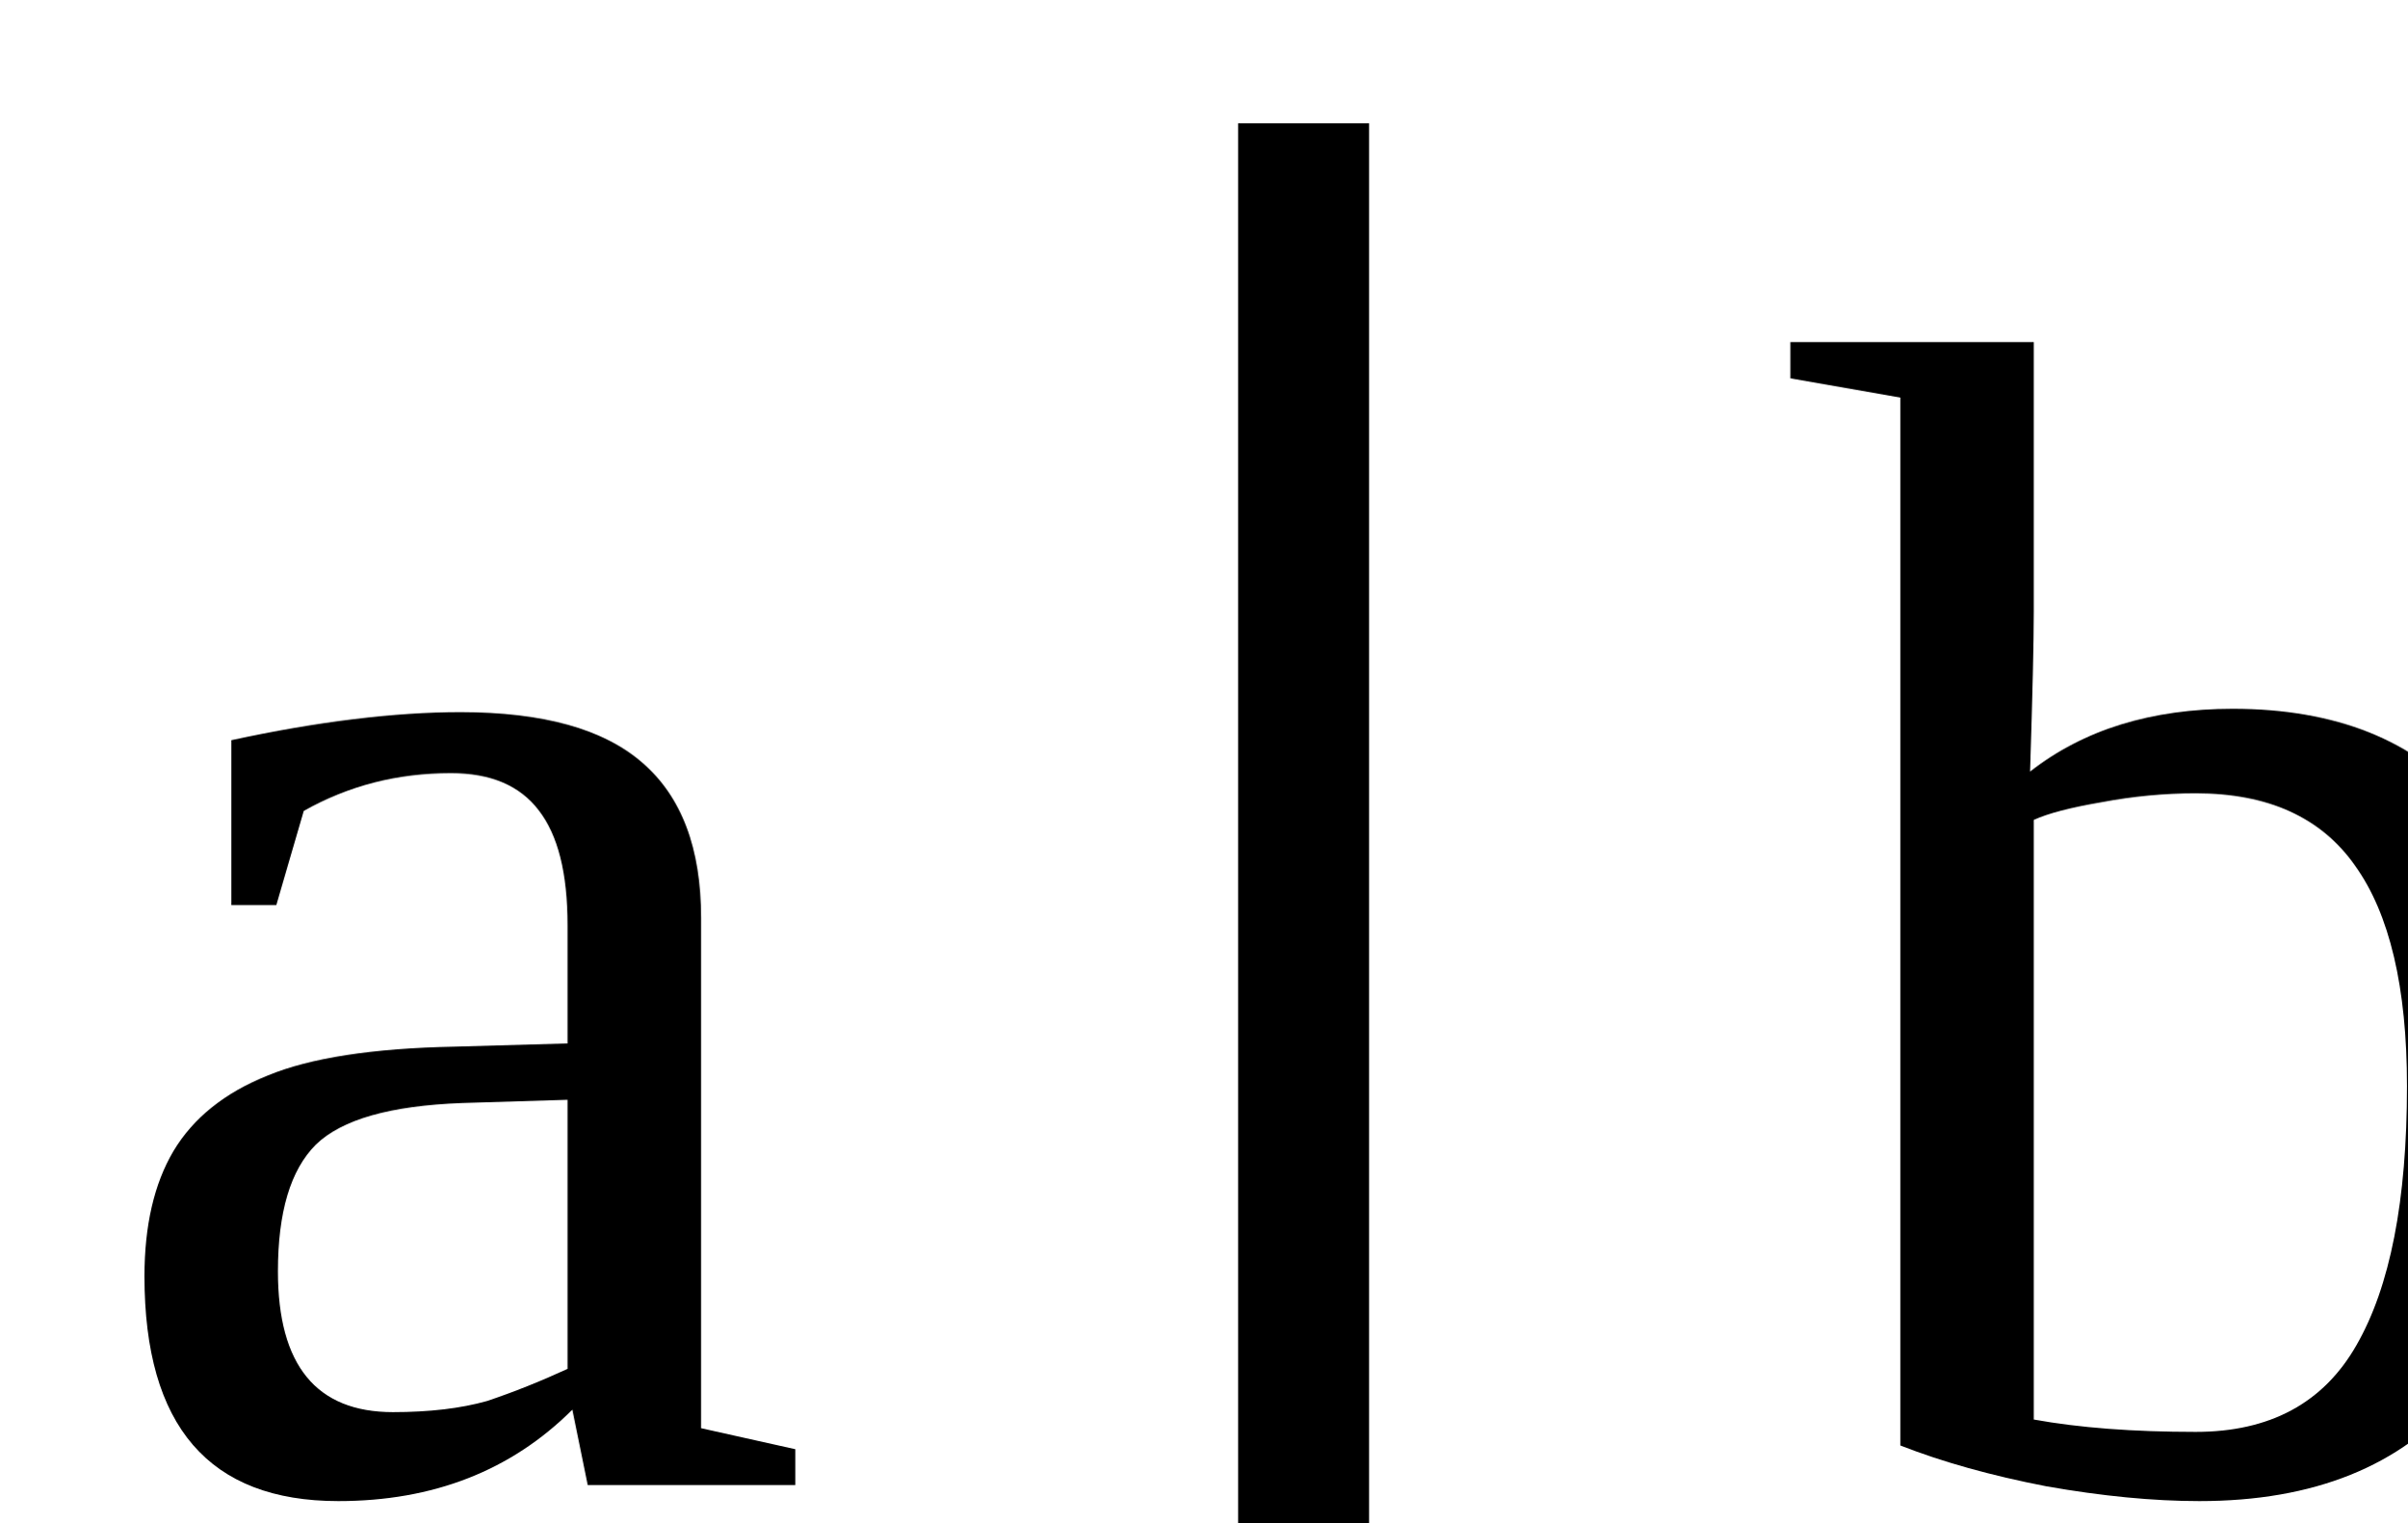
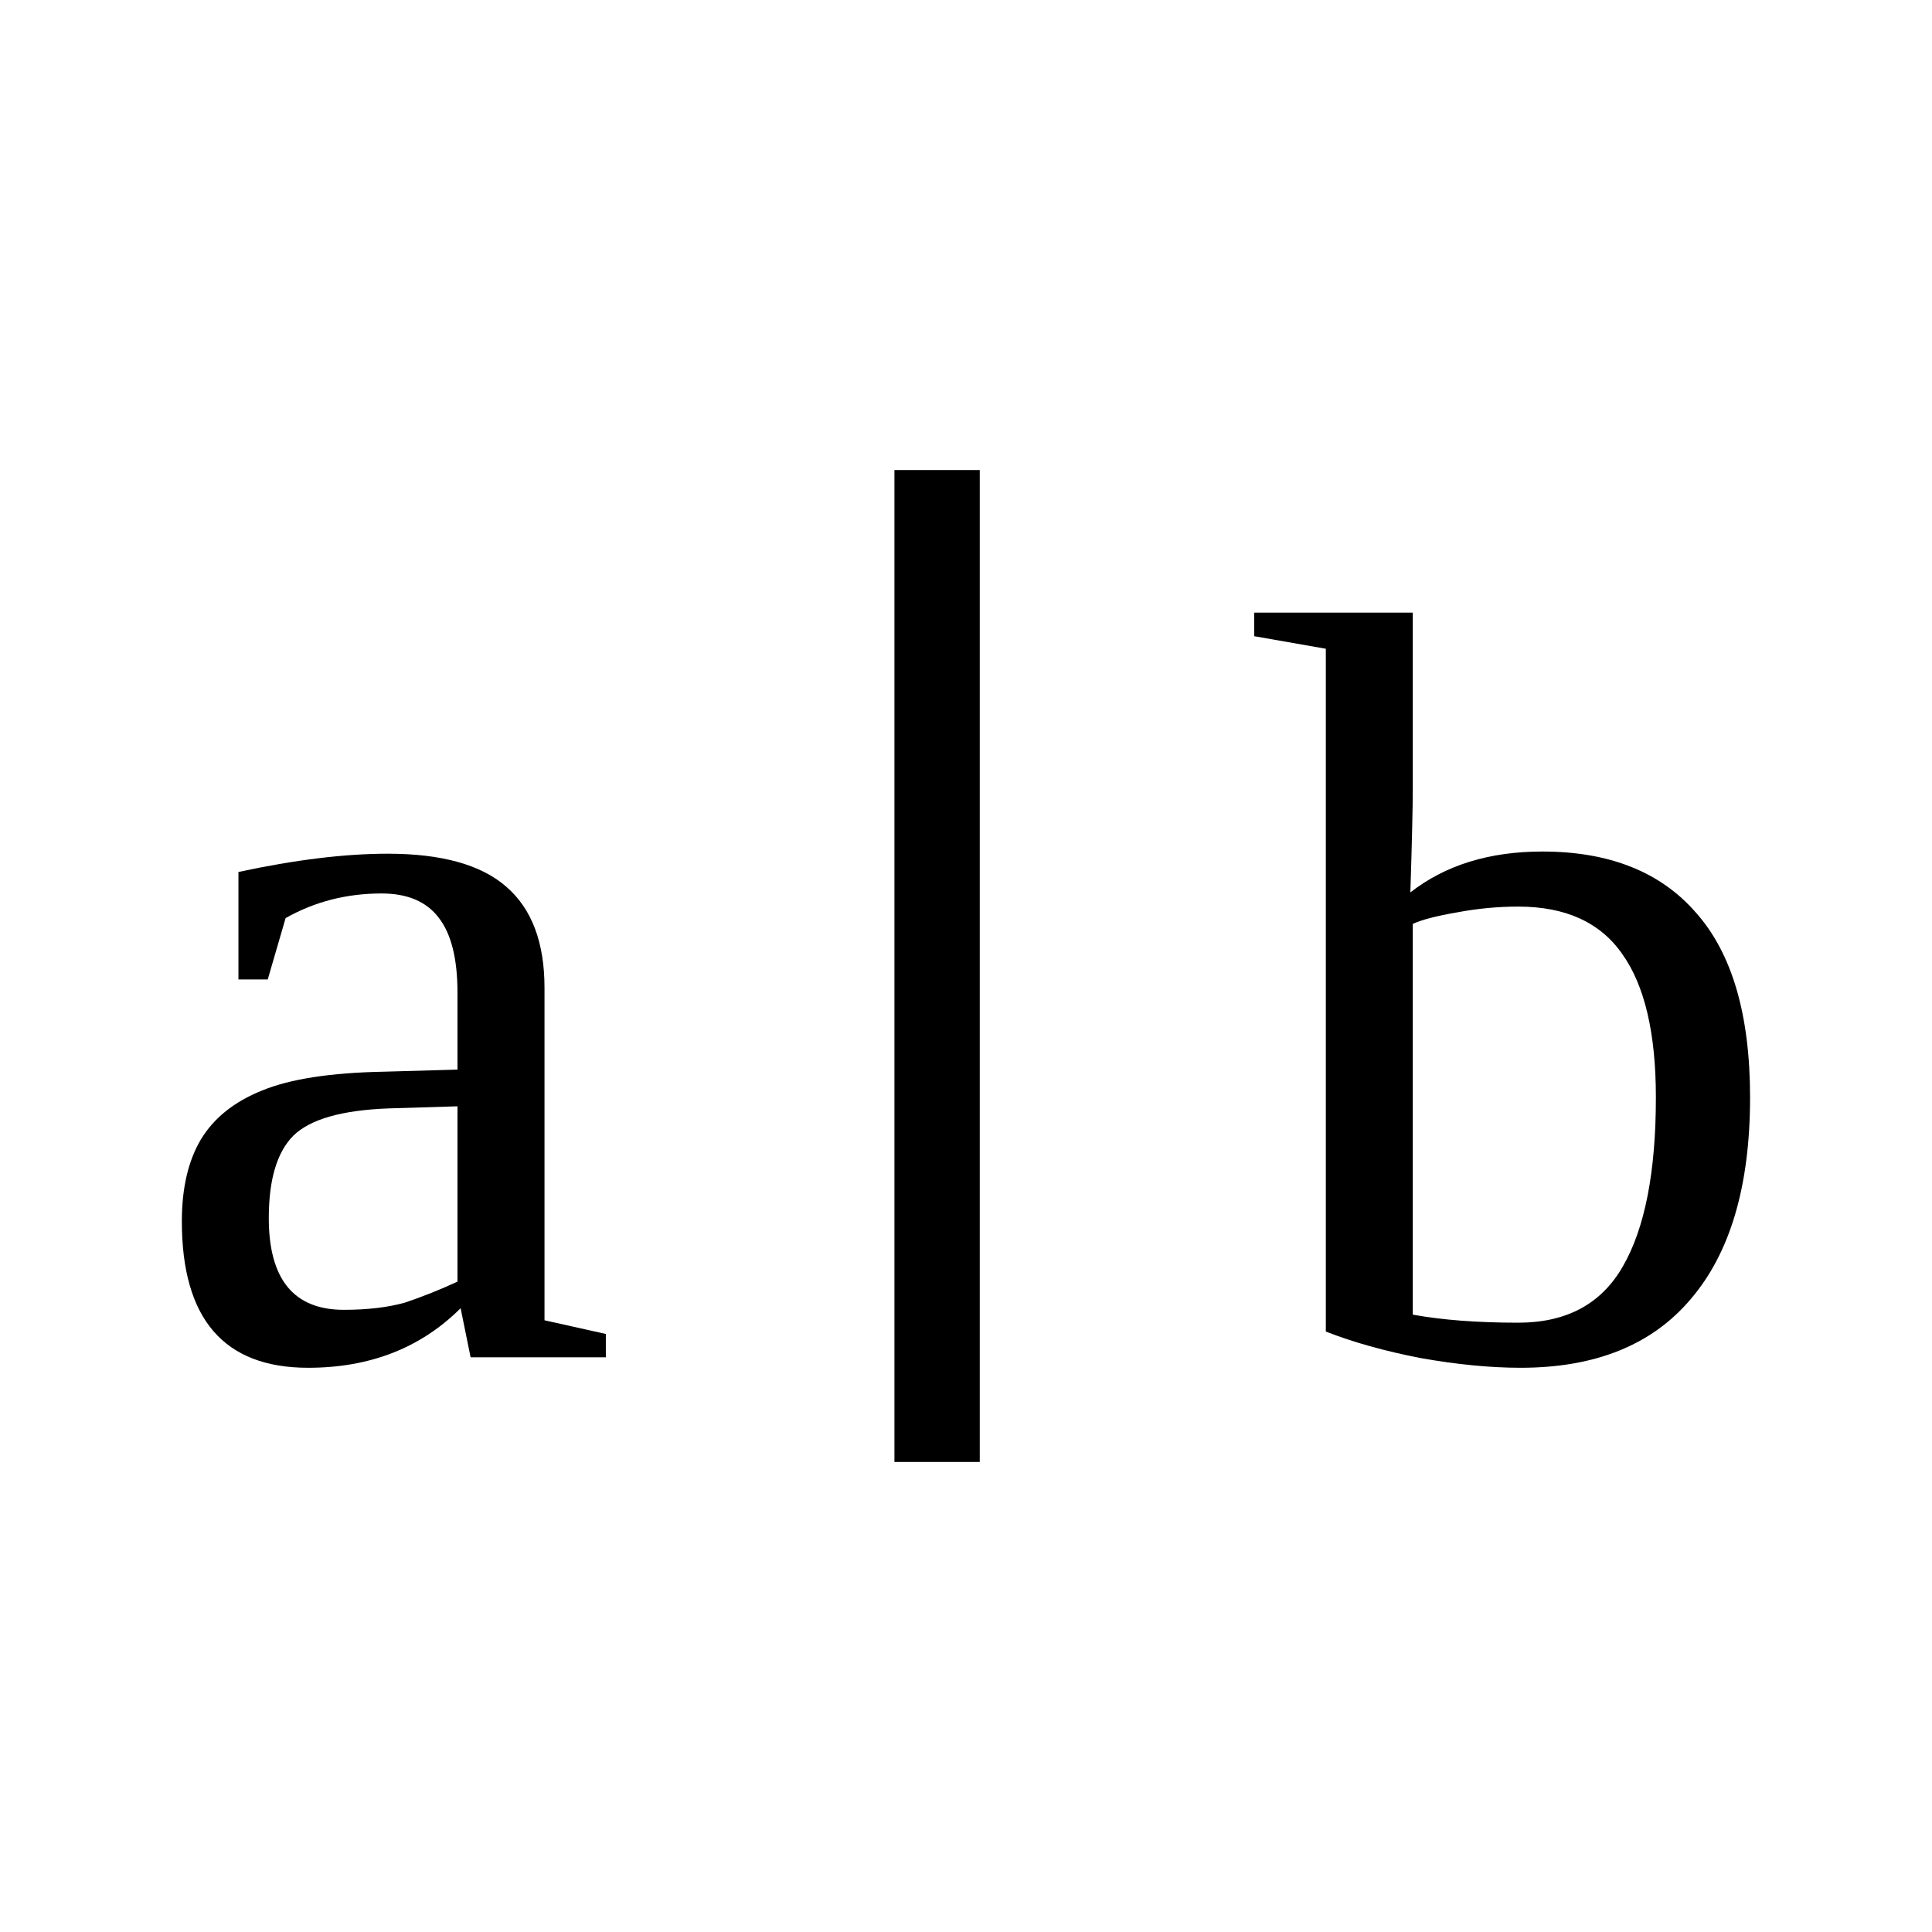
- <svg xmlns="http://www.w3.org/2000/svg" version="1.1">
-   <path d="M 3.727,5.764 Q 4.73,5.764 5.199,6.174 5.674,6.584 5.674,7.43 V 11.56 L 6.436,11.73 V 12.02 H 4.756 L 4.632,11.41 Q 3.89,12.15 2.738,12.15 1.169,12.15 1.169,10.33 1.169,9.715 1.403,9.318 1.644,8.915 2.165,8.706 2.686,8.491 3.675,8.472 L 4.593,8.446 V 7.489 Q 4.593,6.857 4.359,6.558 4.131,6.258 3.649,6.258 2.998,6.258 2.458,6.564 L 2.236,7.326 H 1.872 V 5.991 Q 2.927,5.764 3.727,5.764 Z M 4.593,8.902 3.74,8.928 Q 2.868,8.96 2.555,9.266 2.249,9.572 2.249,10.29 2.249,11.43 3.18,11.43 3.623,11.43 3.942,11.34 4.268,11.23 4.593,11.08 Z" />
-   <path d="M 11.08,0.998 V 13.32 H 10.02 V 0.998 Z" />
-   <path d="M 19.48,8.791 Q 19.48,7.593 19.06,7.007 18.65,6.421 17.77,6.421 17.39,6.421 17.01,6.493 16.63,6.558 16.46,6.636 V 11.49 Q 17.01,11.59 17.77,11.59 18.67,11.59 19.07,10.89 19.48,10.18 19.48,8.791 Z M 15.38,3.218 14.49,3.062 V 2.769 H 16.46 V 4.956 Q 16.46,5.308 16.43,6.245 17.08,5.737 18.07,5.737 19.32,5.737 19.98,6.499 20.65,7.254 20.65,8.791 20.65,10.44 19.91,11.3 19.19,12.15 17.8,12.15 17.24,12.15 16.56,12.03 15.89,11.9 15.38,11.7 Z" />
+ <svg xmlns="http://www.w3.org/2000/svg" version="1.1" id="svg134" width="24" height="24">
+   <defs id="defs138" />
+   <path d="m 4.817,10.605 q 1.003,0 1.472,0.41 0.475,0.41 0.475,1.256 v 4.13 l 0.762,0.17 v 0.29 h -1.68 l -0.124,-0.61 q -0.742,0.74 -1.894,0.74 -1.569,0 -1.569,-1.82 0,-0.615 0.234,-1.012 0.241,-0.403 0.762,-0.612 0.521,-0.215 1.51,-0.234 l 0.918,-0.026 v -0.957 q 0,-0.632 -0.234,-0.931 -0.228,-0.3 -0.71,-0.3 -0.651,0 -1.191,0.306 l -0.222,0.762 h -0.364 v -1.335 q 1.055,-0.227 1.855,-0.227 z m 0.866,3.138 -0.853,0.026 q -0.872,0.032 -1.185,0.338 -0.306,0.306 -0.306,1.024 0,1.14 0.931,1.14 0.443,0 0.762,-0.09 0.326,-0.11 0.651,-0.26 z" id="path128" />
+   <path d="m 12.171,5.839 v 12.322 h -1.06 V 5.839 Z" id="path130" />
+   <path d="m 20.57,13.632 q 0,-1.198 -0.42,-1.784 -0.41,-0.586 -1.29,-0.586 -0.38,0 -0.76,0.072 -0.38,0.065 -0.55,0.143 v 4.854 q 0.55,0.1 1.31,0.1 0.9,0 1.3,-0.7 0.41,-0.71 0.41,-2.099 z m -4.1,-5.573 -0.89,-0.156 v -0.293 h 1.97 v 2.187 q 0,0.352 -0.03,1.289 0.65,-0.508 1.64,-0.508 1.25,0 1.91,0.762 0.67,0.755 0.67,2.292 0,1.649 -0.74,2.509 -0.72,0.85 -2.11,0.85 -0.56,0 -1.24,-0.12 -0.67,-0.13 -1.18,-0.33 z" id="path132" />
</svg>
